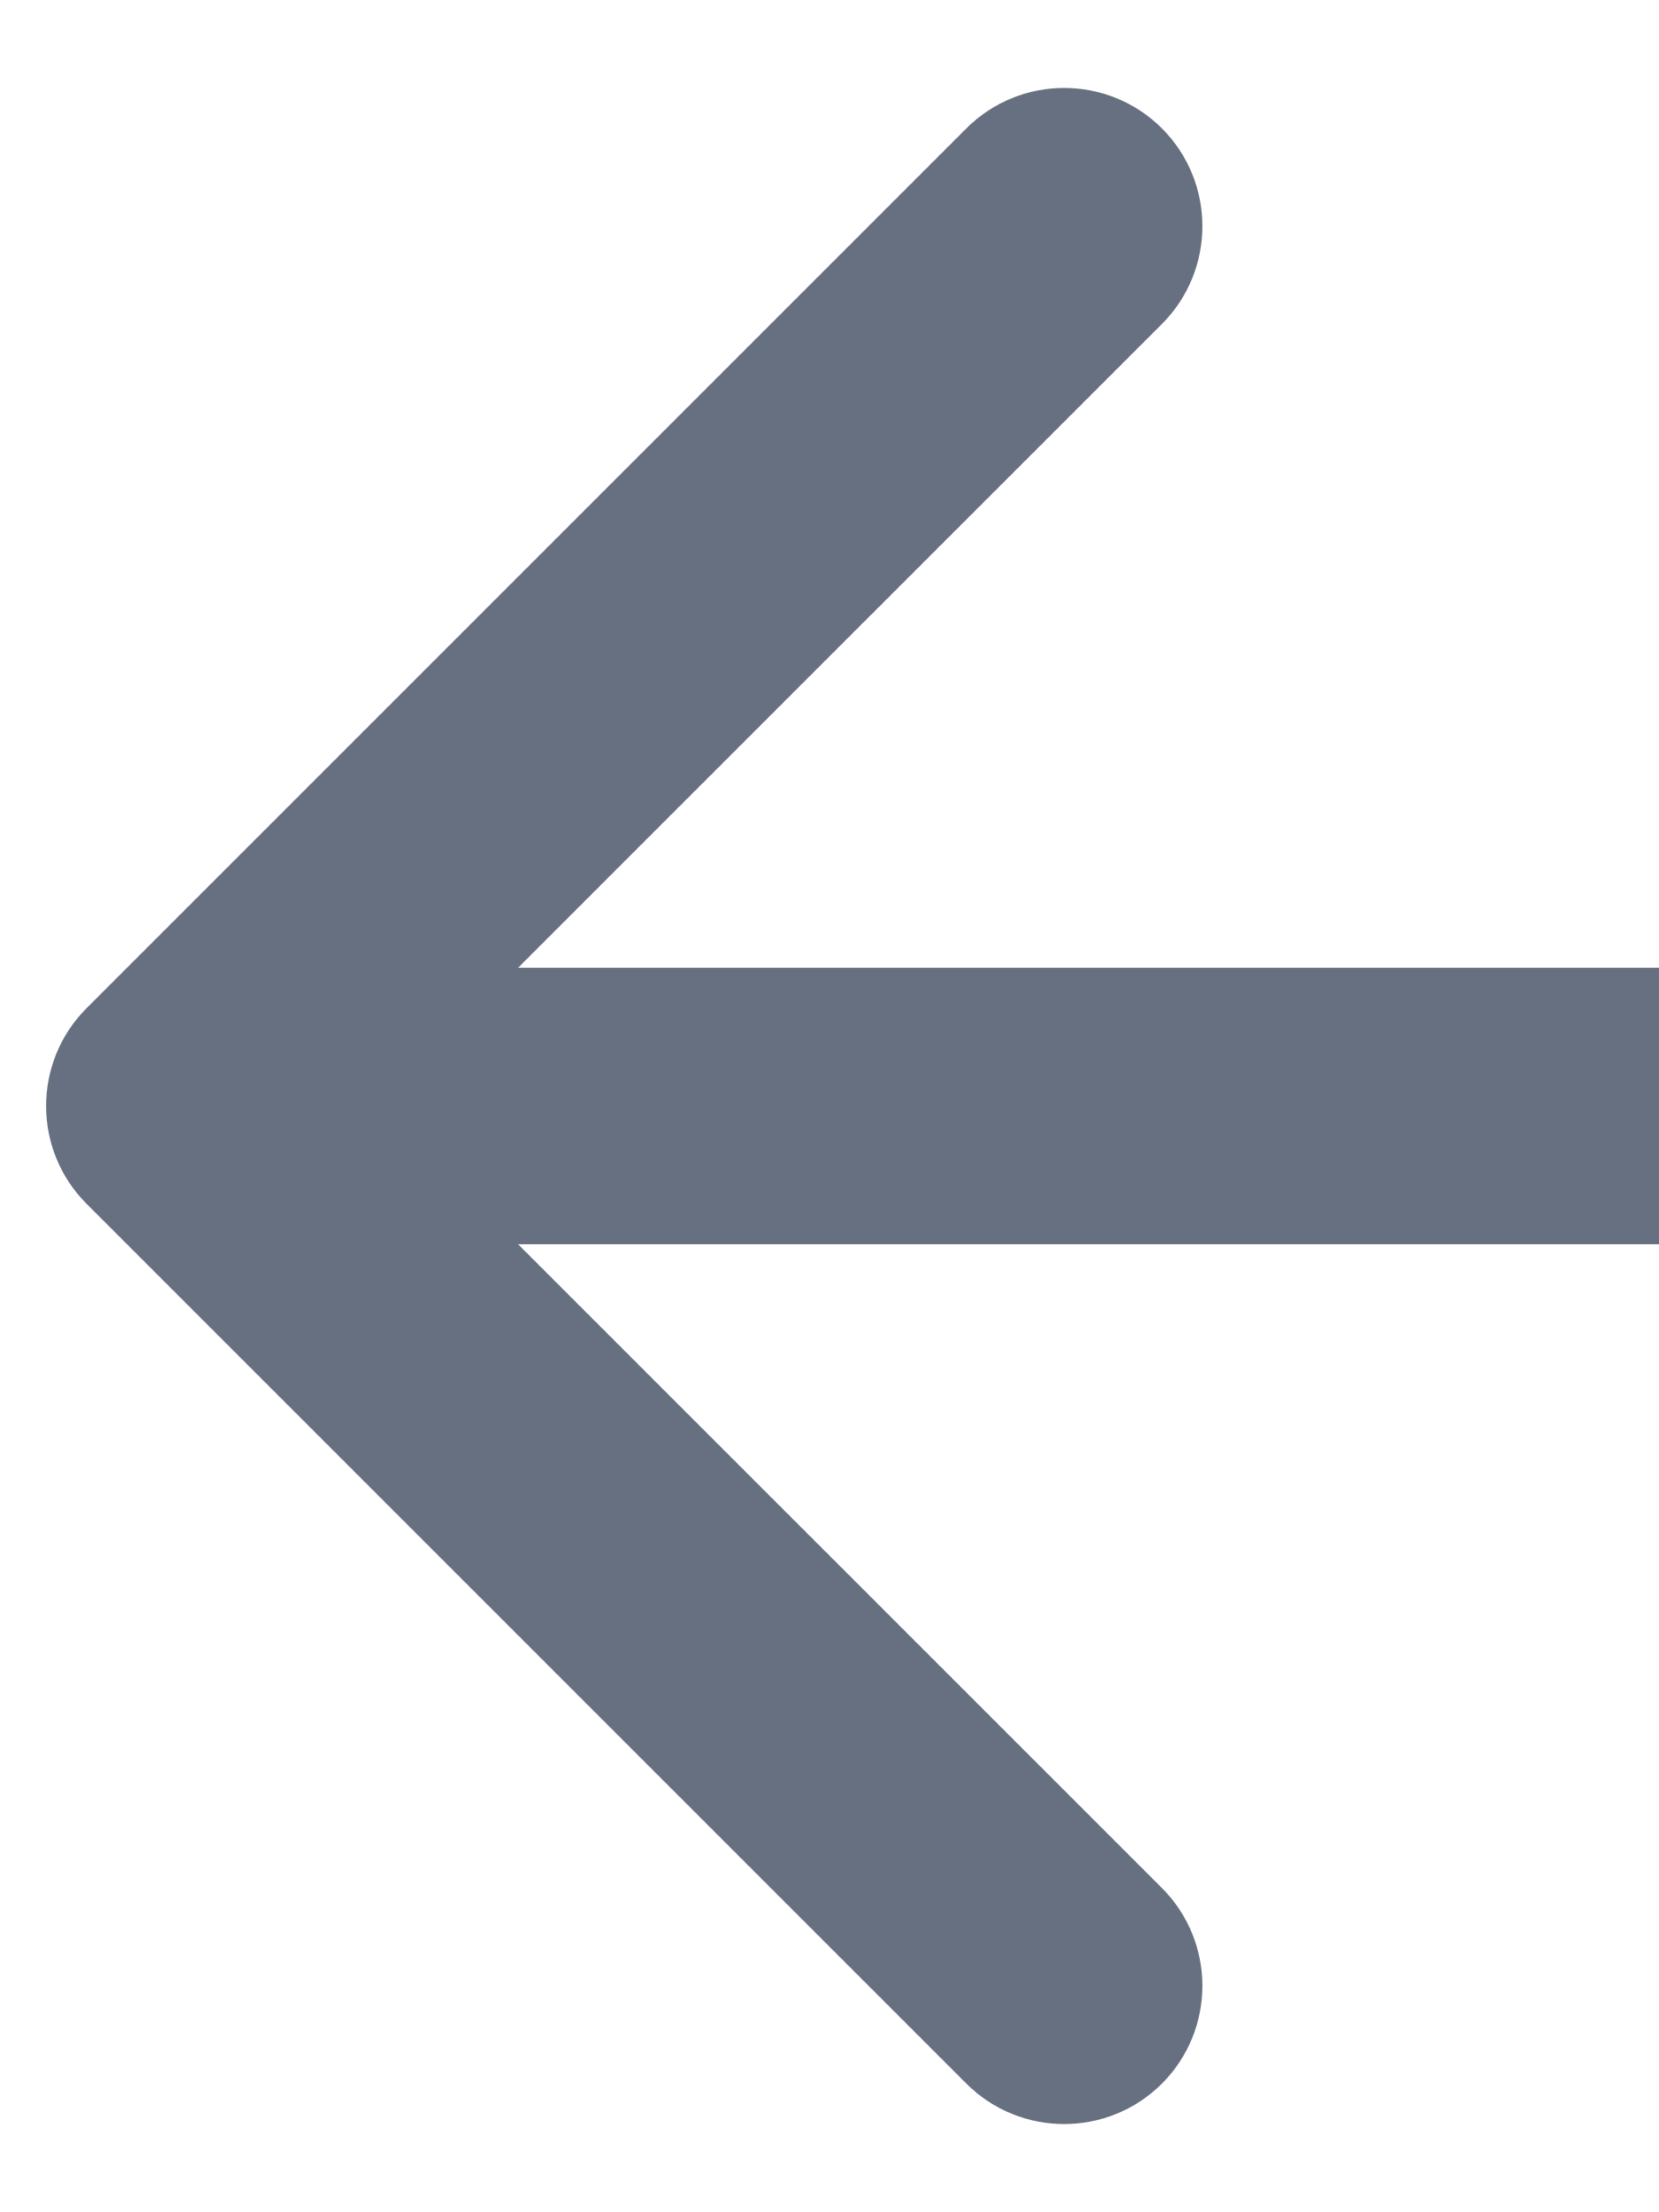
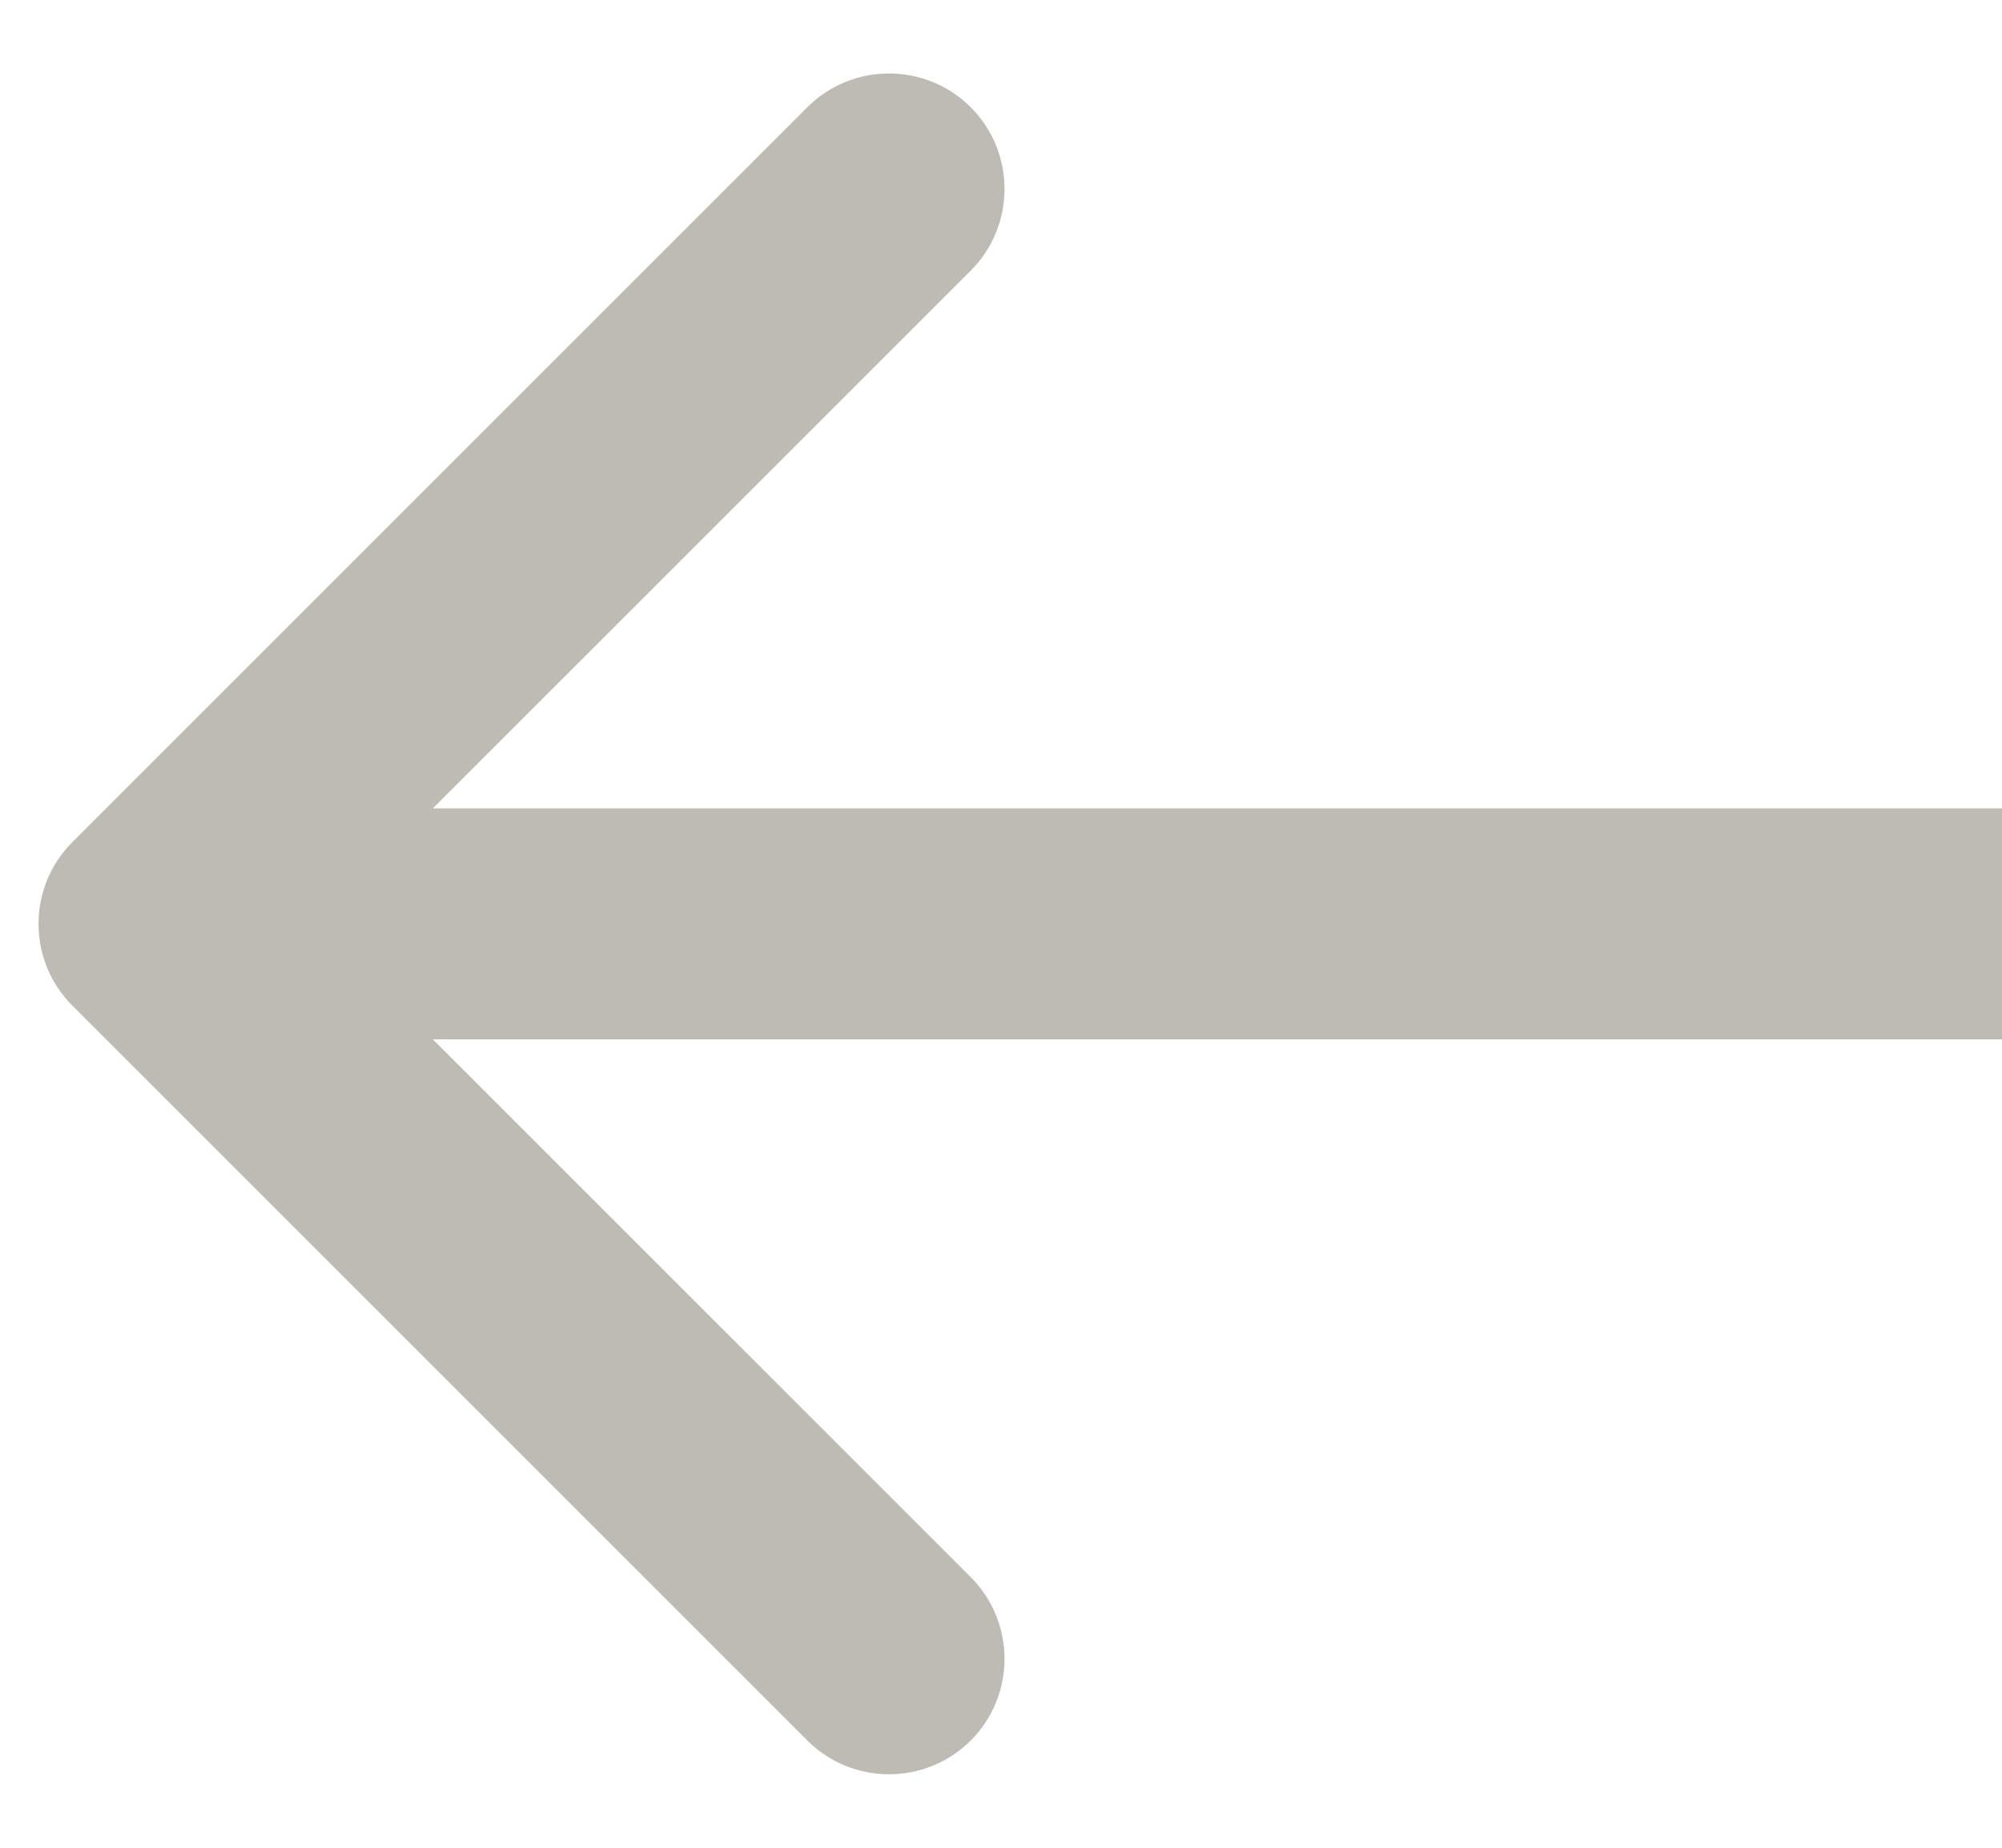
- <svg xmlns="http://www.w3.org/2000/svg" width="18" height="24" viewBox="0 0 18 24" fill="none">
-   <path d="M0.939 10.939C0.354 11.525 0.354 12.475 0.939 13.061L10.485 22.607C11.071 23.192 12.021 23.192 12.607 22.607C13.192 22.021 13.192 21.071 12.607 20.485L4.121 12L12.607 3.515C13.192 2.929 13.192 1.979 12.607 1.393C12.021 0.808 11.071 0.808 10.485 1.393L0.939 10.939ZM18 10.5L2 10.5L2 13.5L18 13.5L18 10.5Z" fill="#667080" />
+ <svg xmlns="http://www.w3.org/2000/svg" width="26" height="24" viewBox="0 0 26 24" fill="none">
+   <path d="M0.939 10.939C0.354 11.525 0.354 12.475 0.939 13.061L10.485 22.607C11.071 23.192 12.021 23.192 12.607 22.607C13.192 22.021 13.192 21.071 12.607 20.485L4.121 12L12.607 3.515C13.192 2.929 13.192 1.979 12.607 1.393C12.021 0.808 11.071 0.808 10.485 1.393L0.939 10.939ZM26 10.5L2 10.5V13.5L26 13.5V10.5Z" fill="#BDBBB4" />
</svg>
